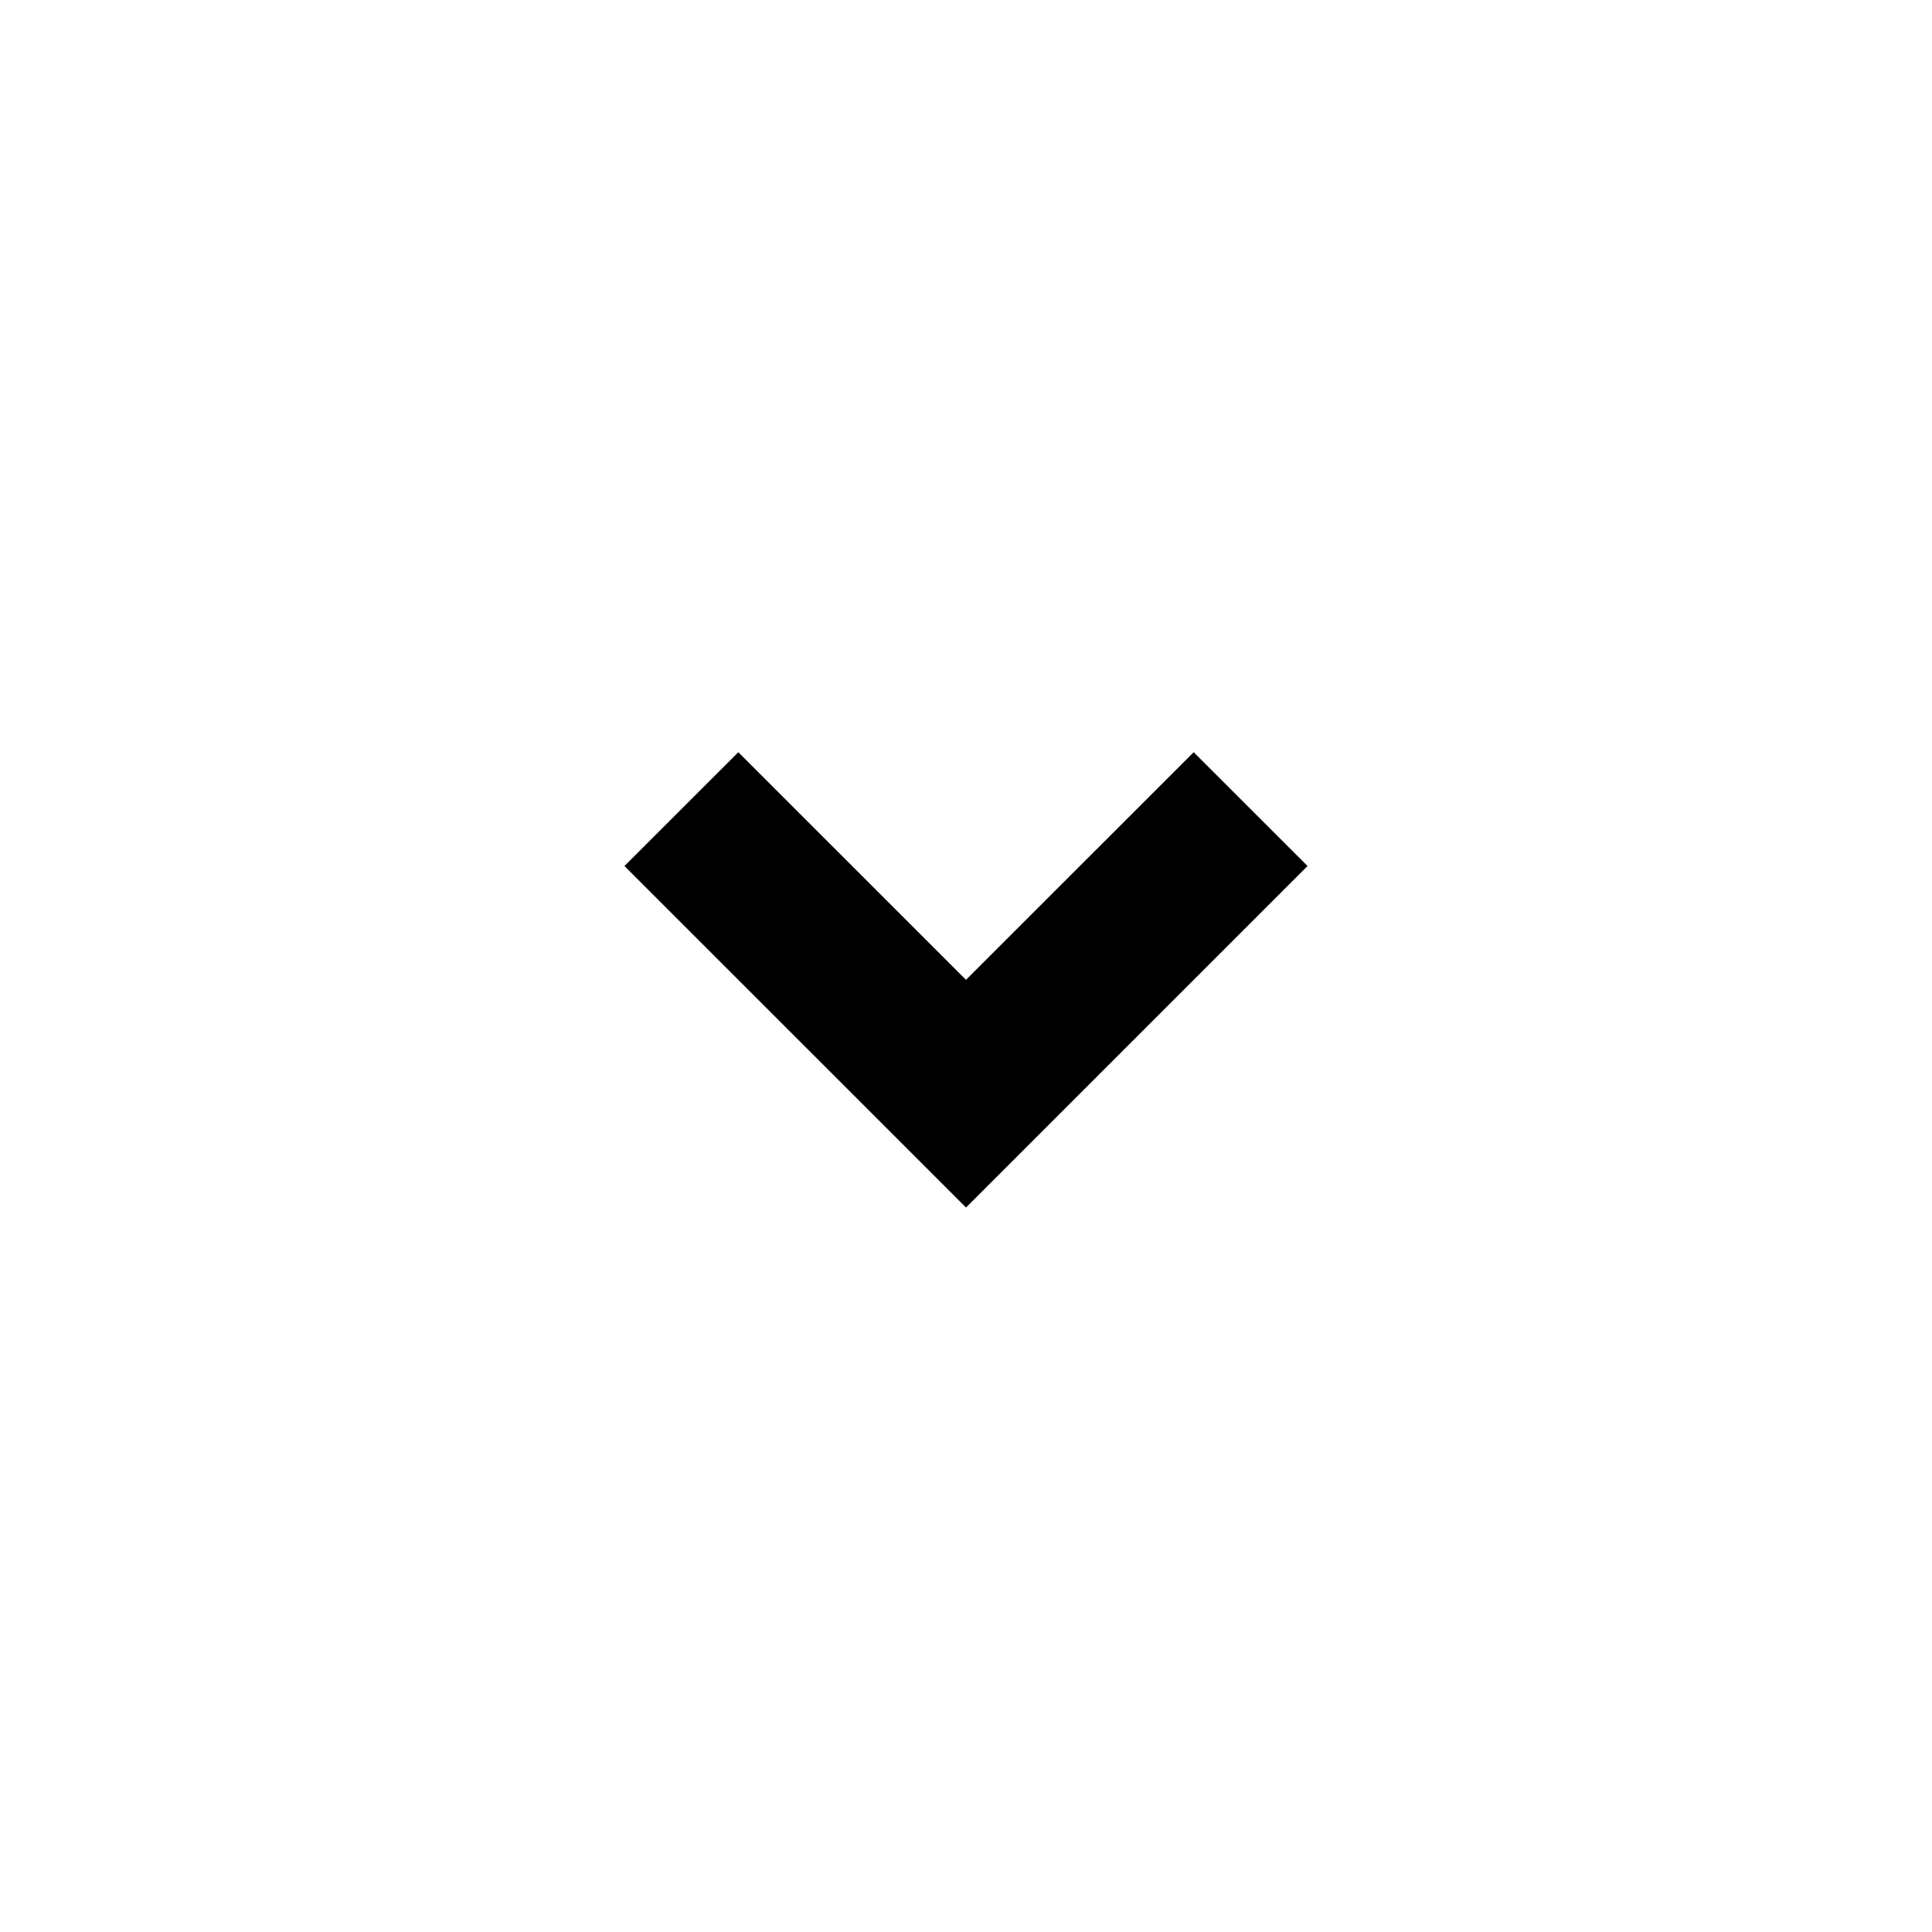
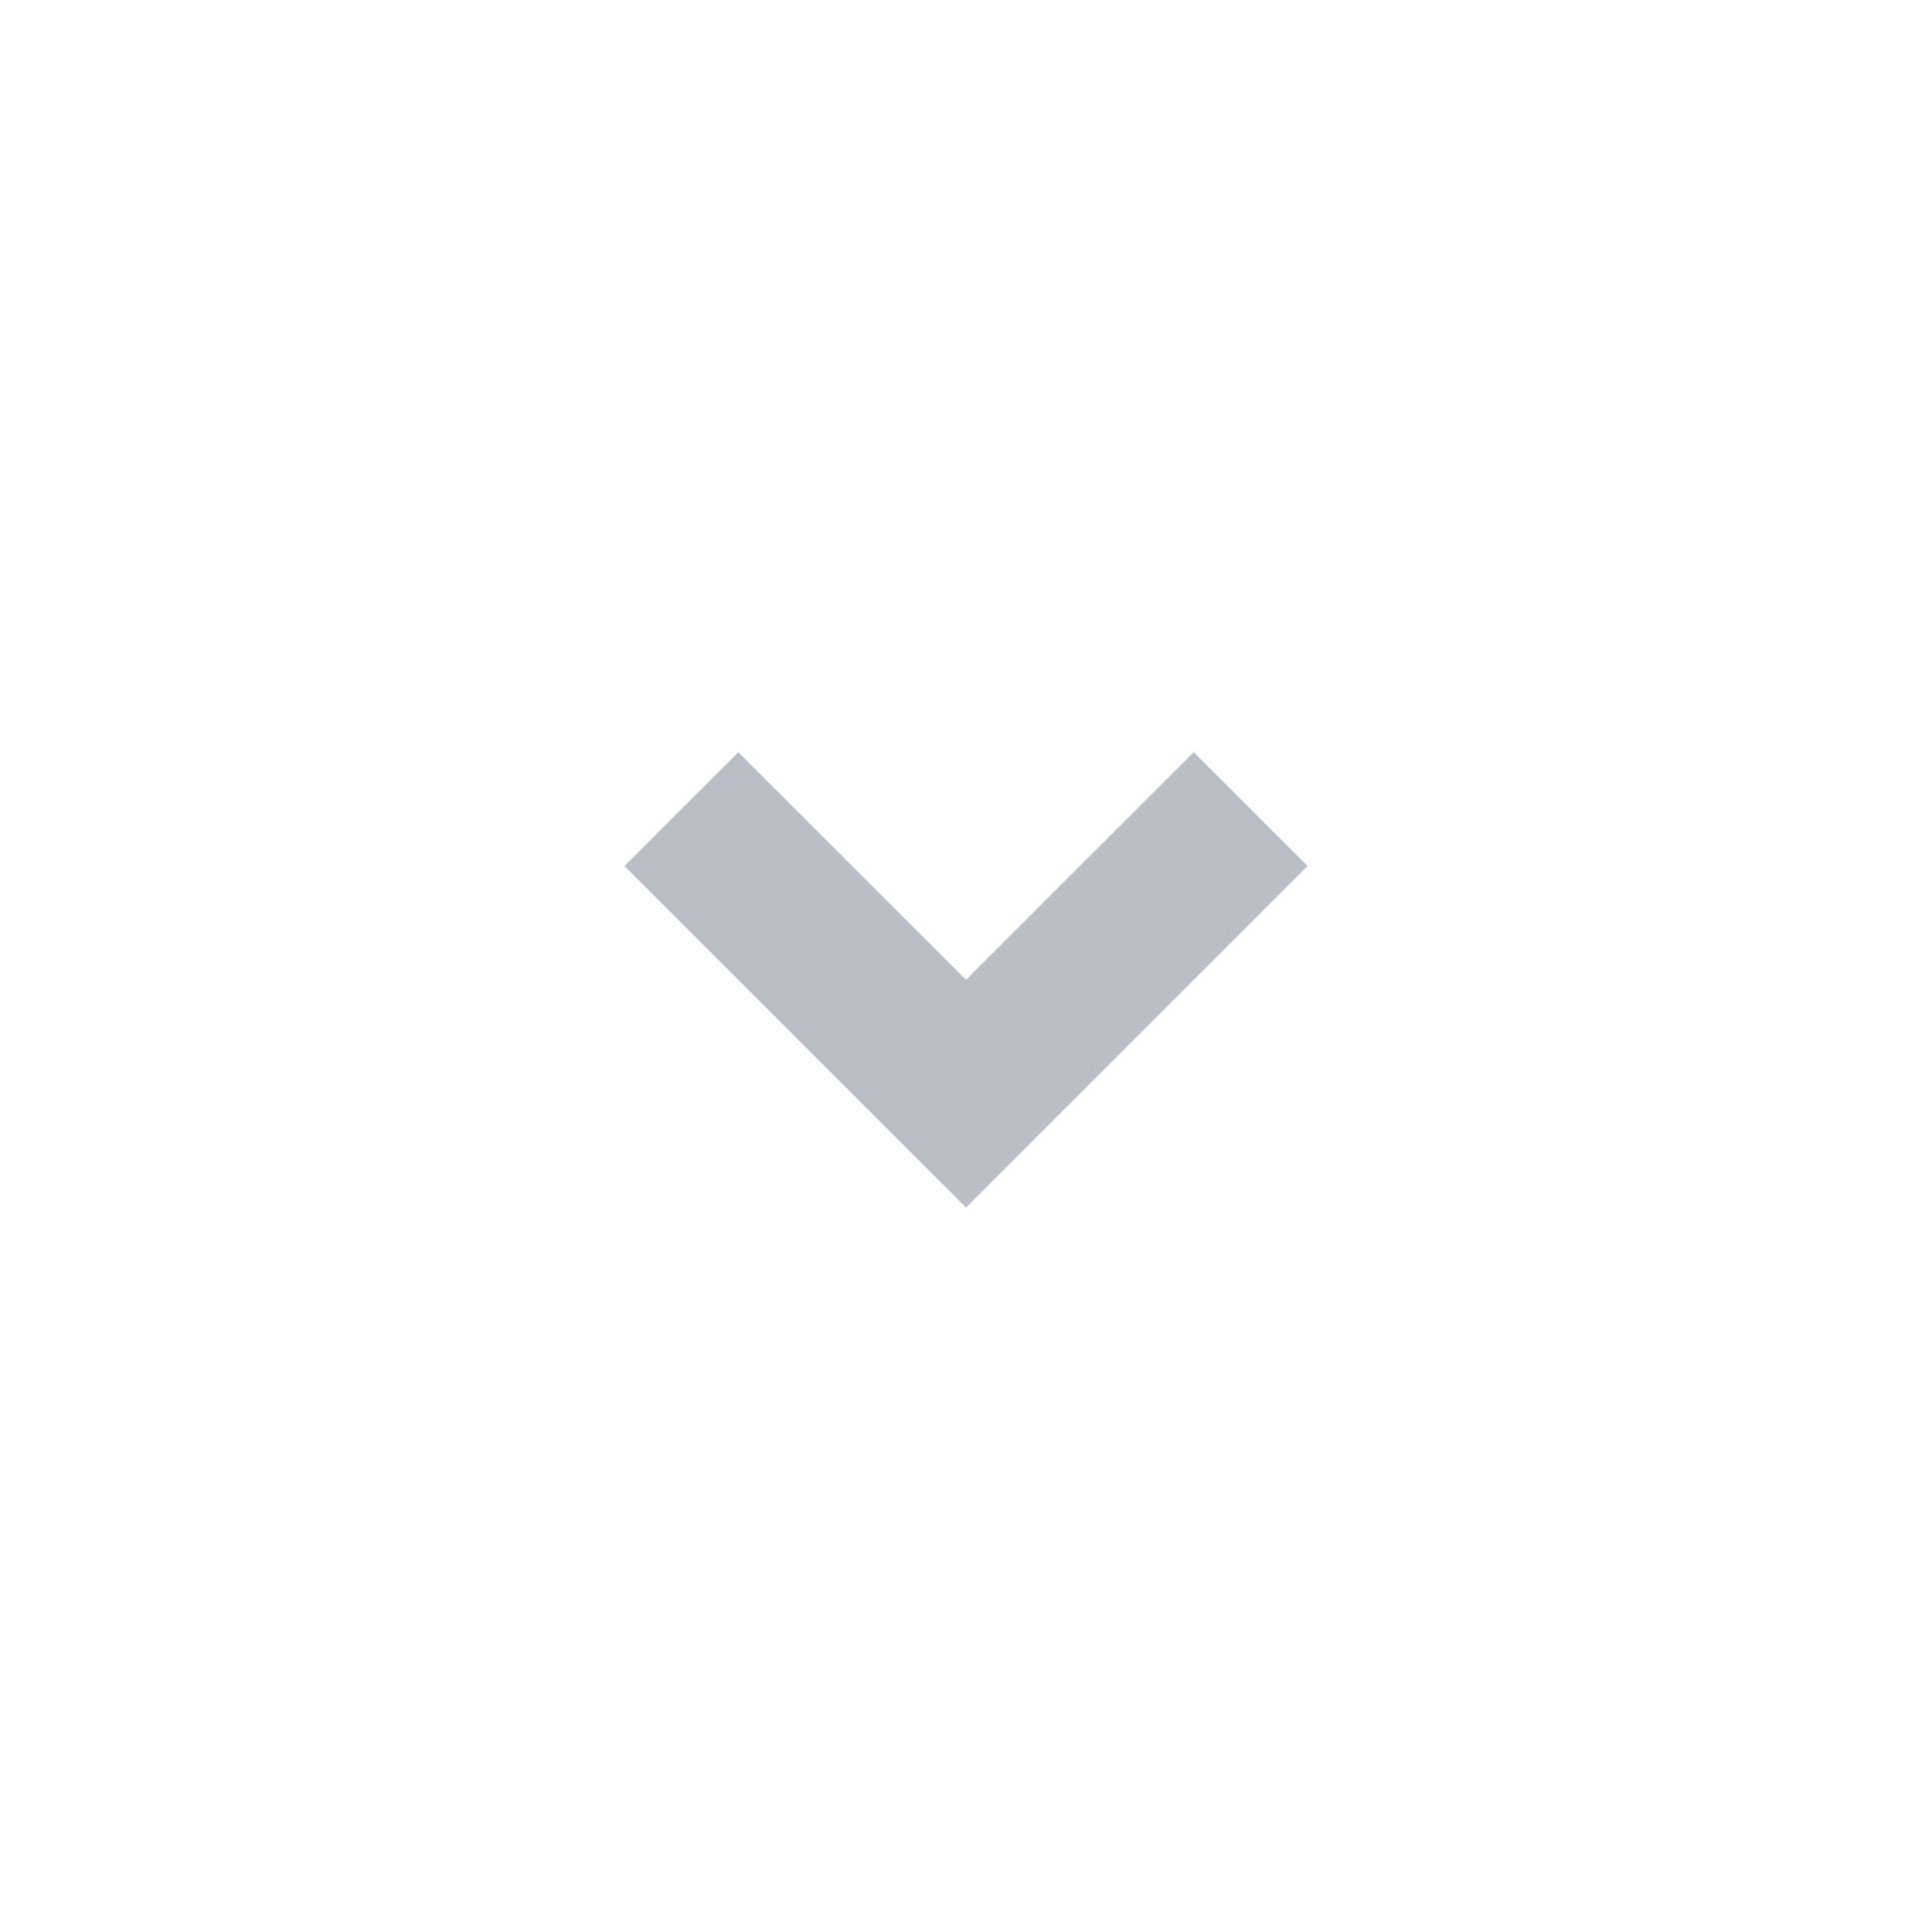
<svg xmlns="http://www.w3.org/2000/svg" width="32" height="32" viewBox="0 0 32 32" fill="none">
-   <path d="M16 20L10.343 14.344L12.229 12.459L16 16.229L19.771 12.459L21.657 14.344L16 20.001V20Z" fill="black" style="currentColor" />
+   <path d="M16 20L10.343 14.344L12.229 12.459L16 16.229L19.771 12.459L21.657 14.344L16 20.001V20Z" fill="#BABEC7" style="fill:#BABEC7;fill:color(display-p3 0.729 0.746 0.779);fill-opacity:1;" />
</svg>
